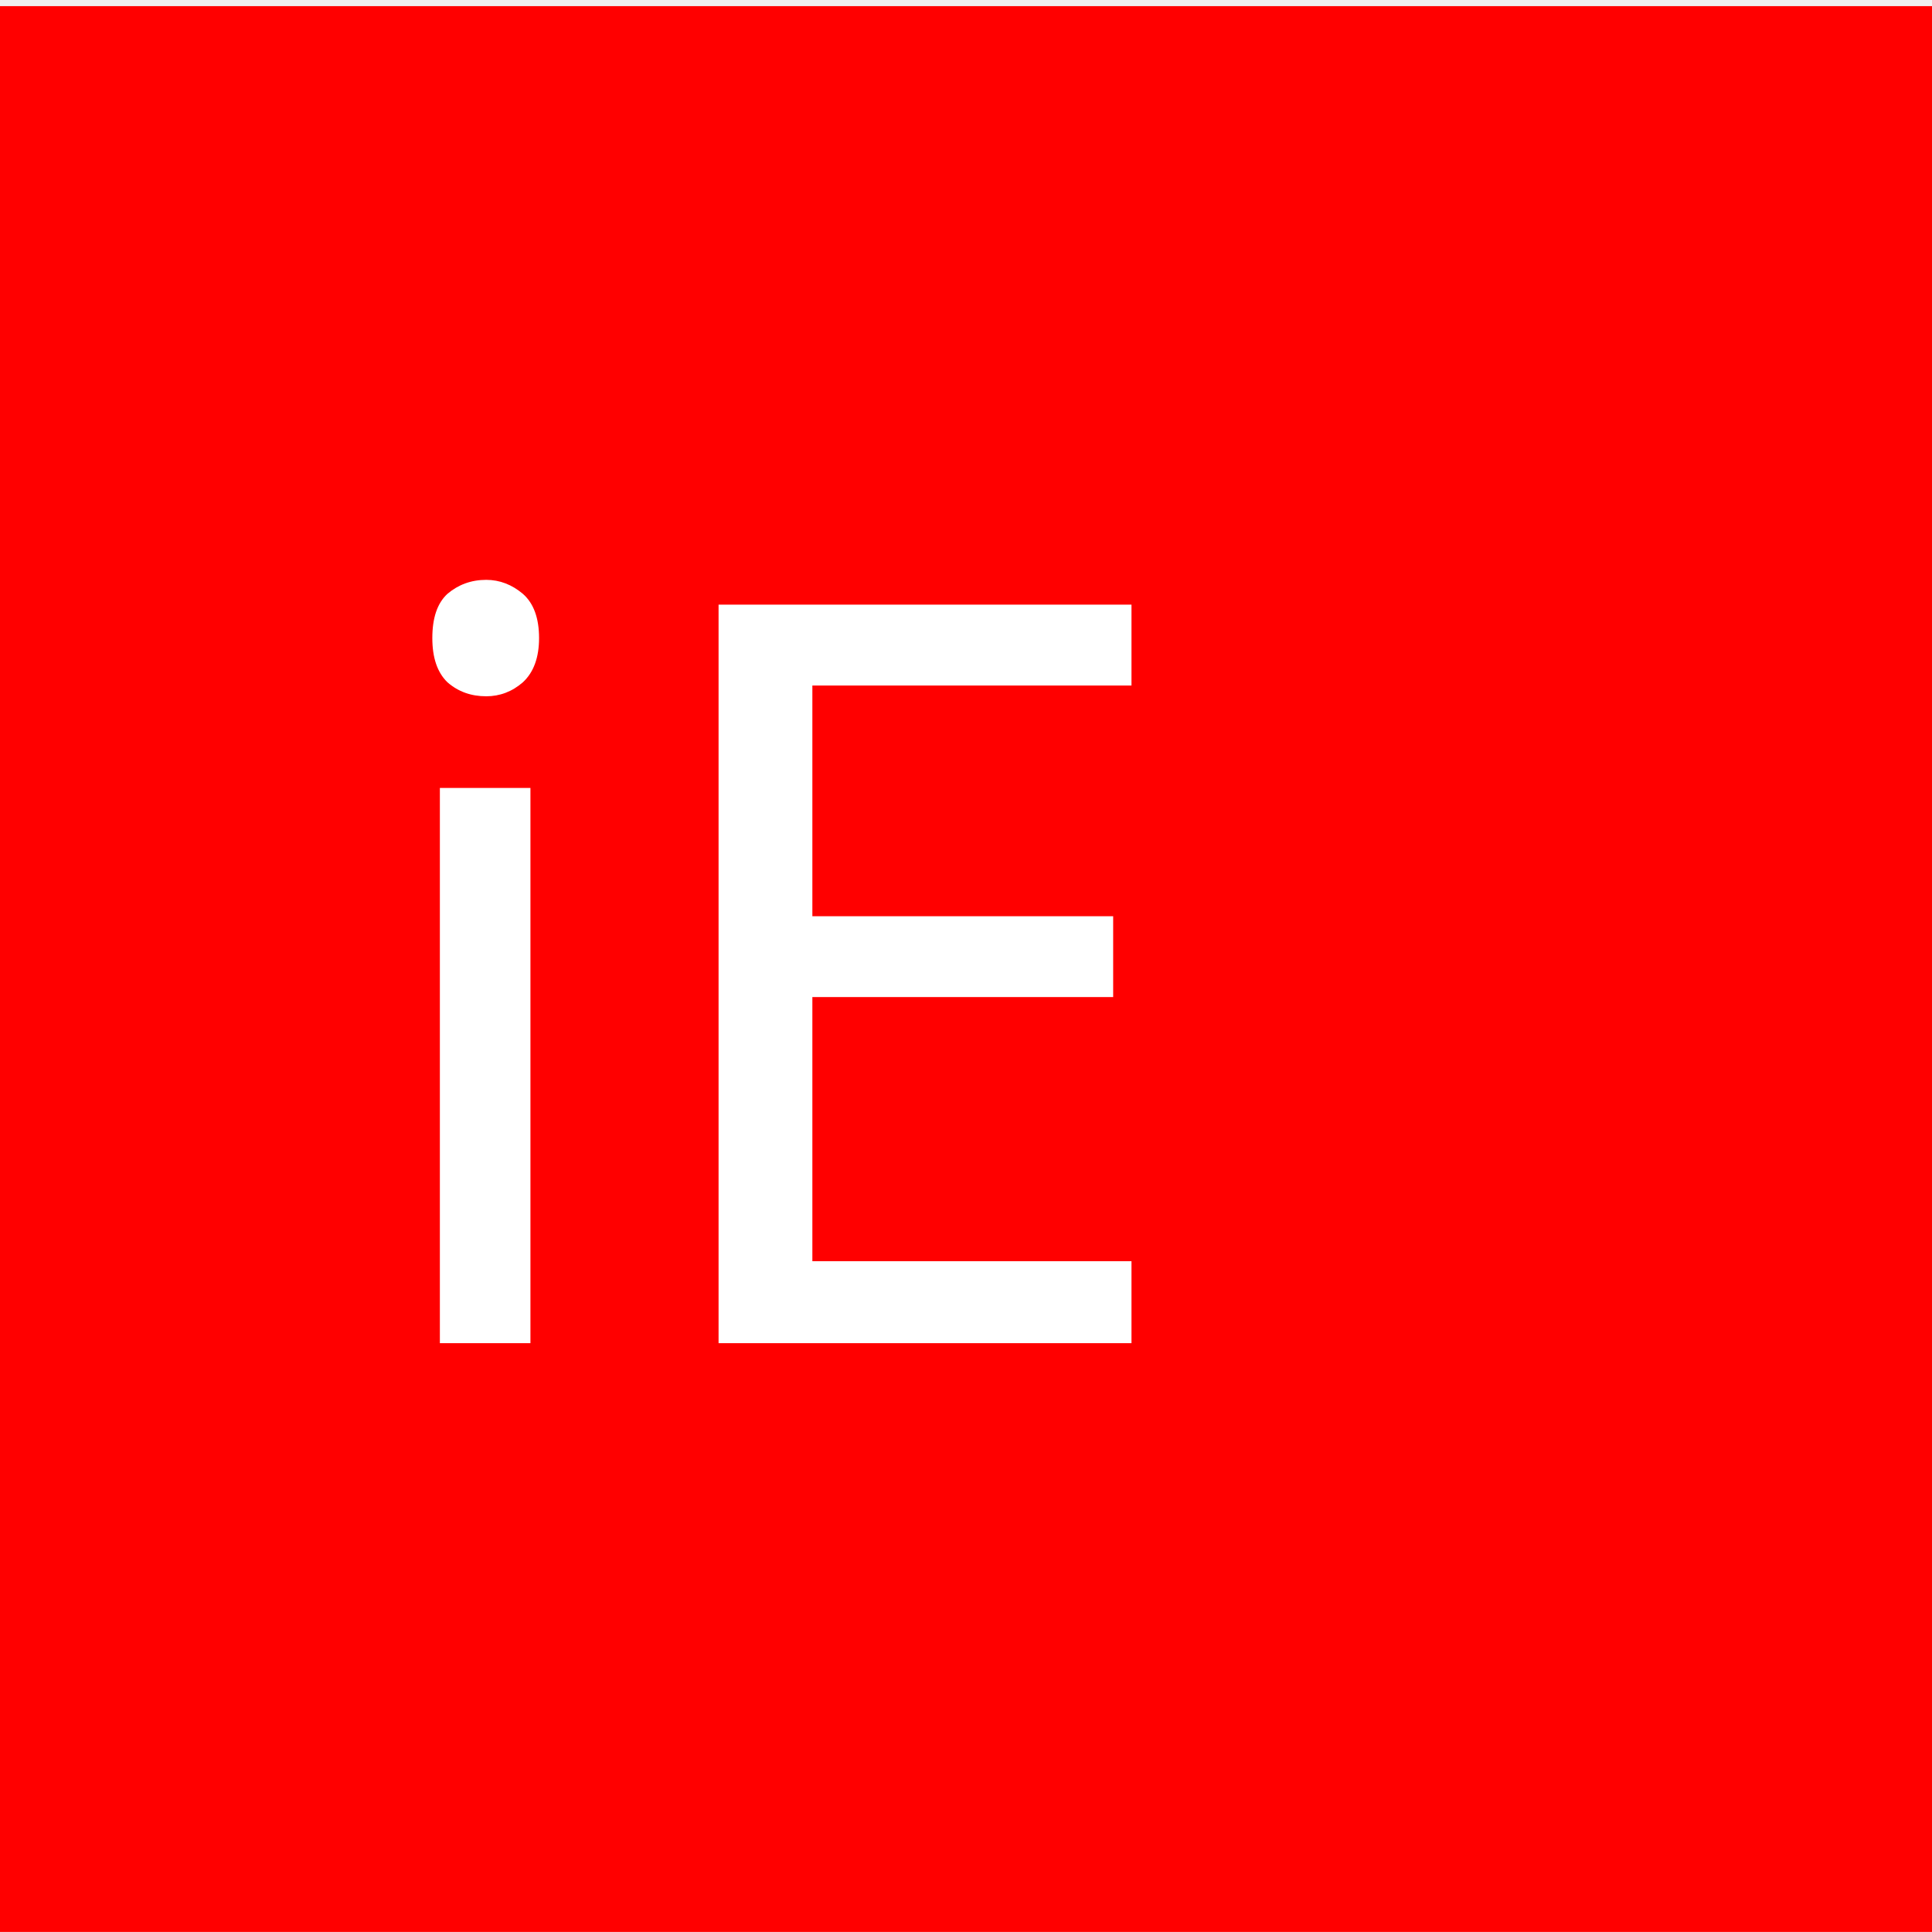
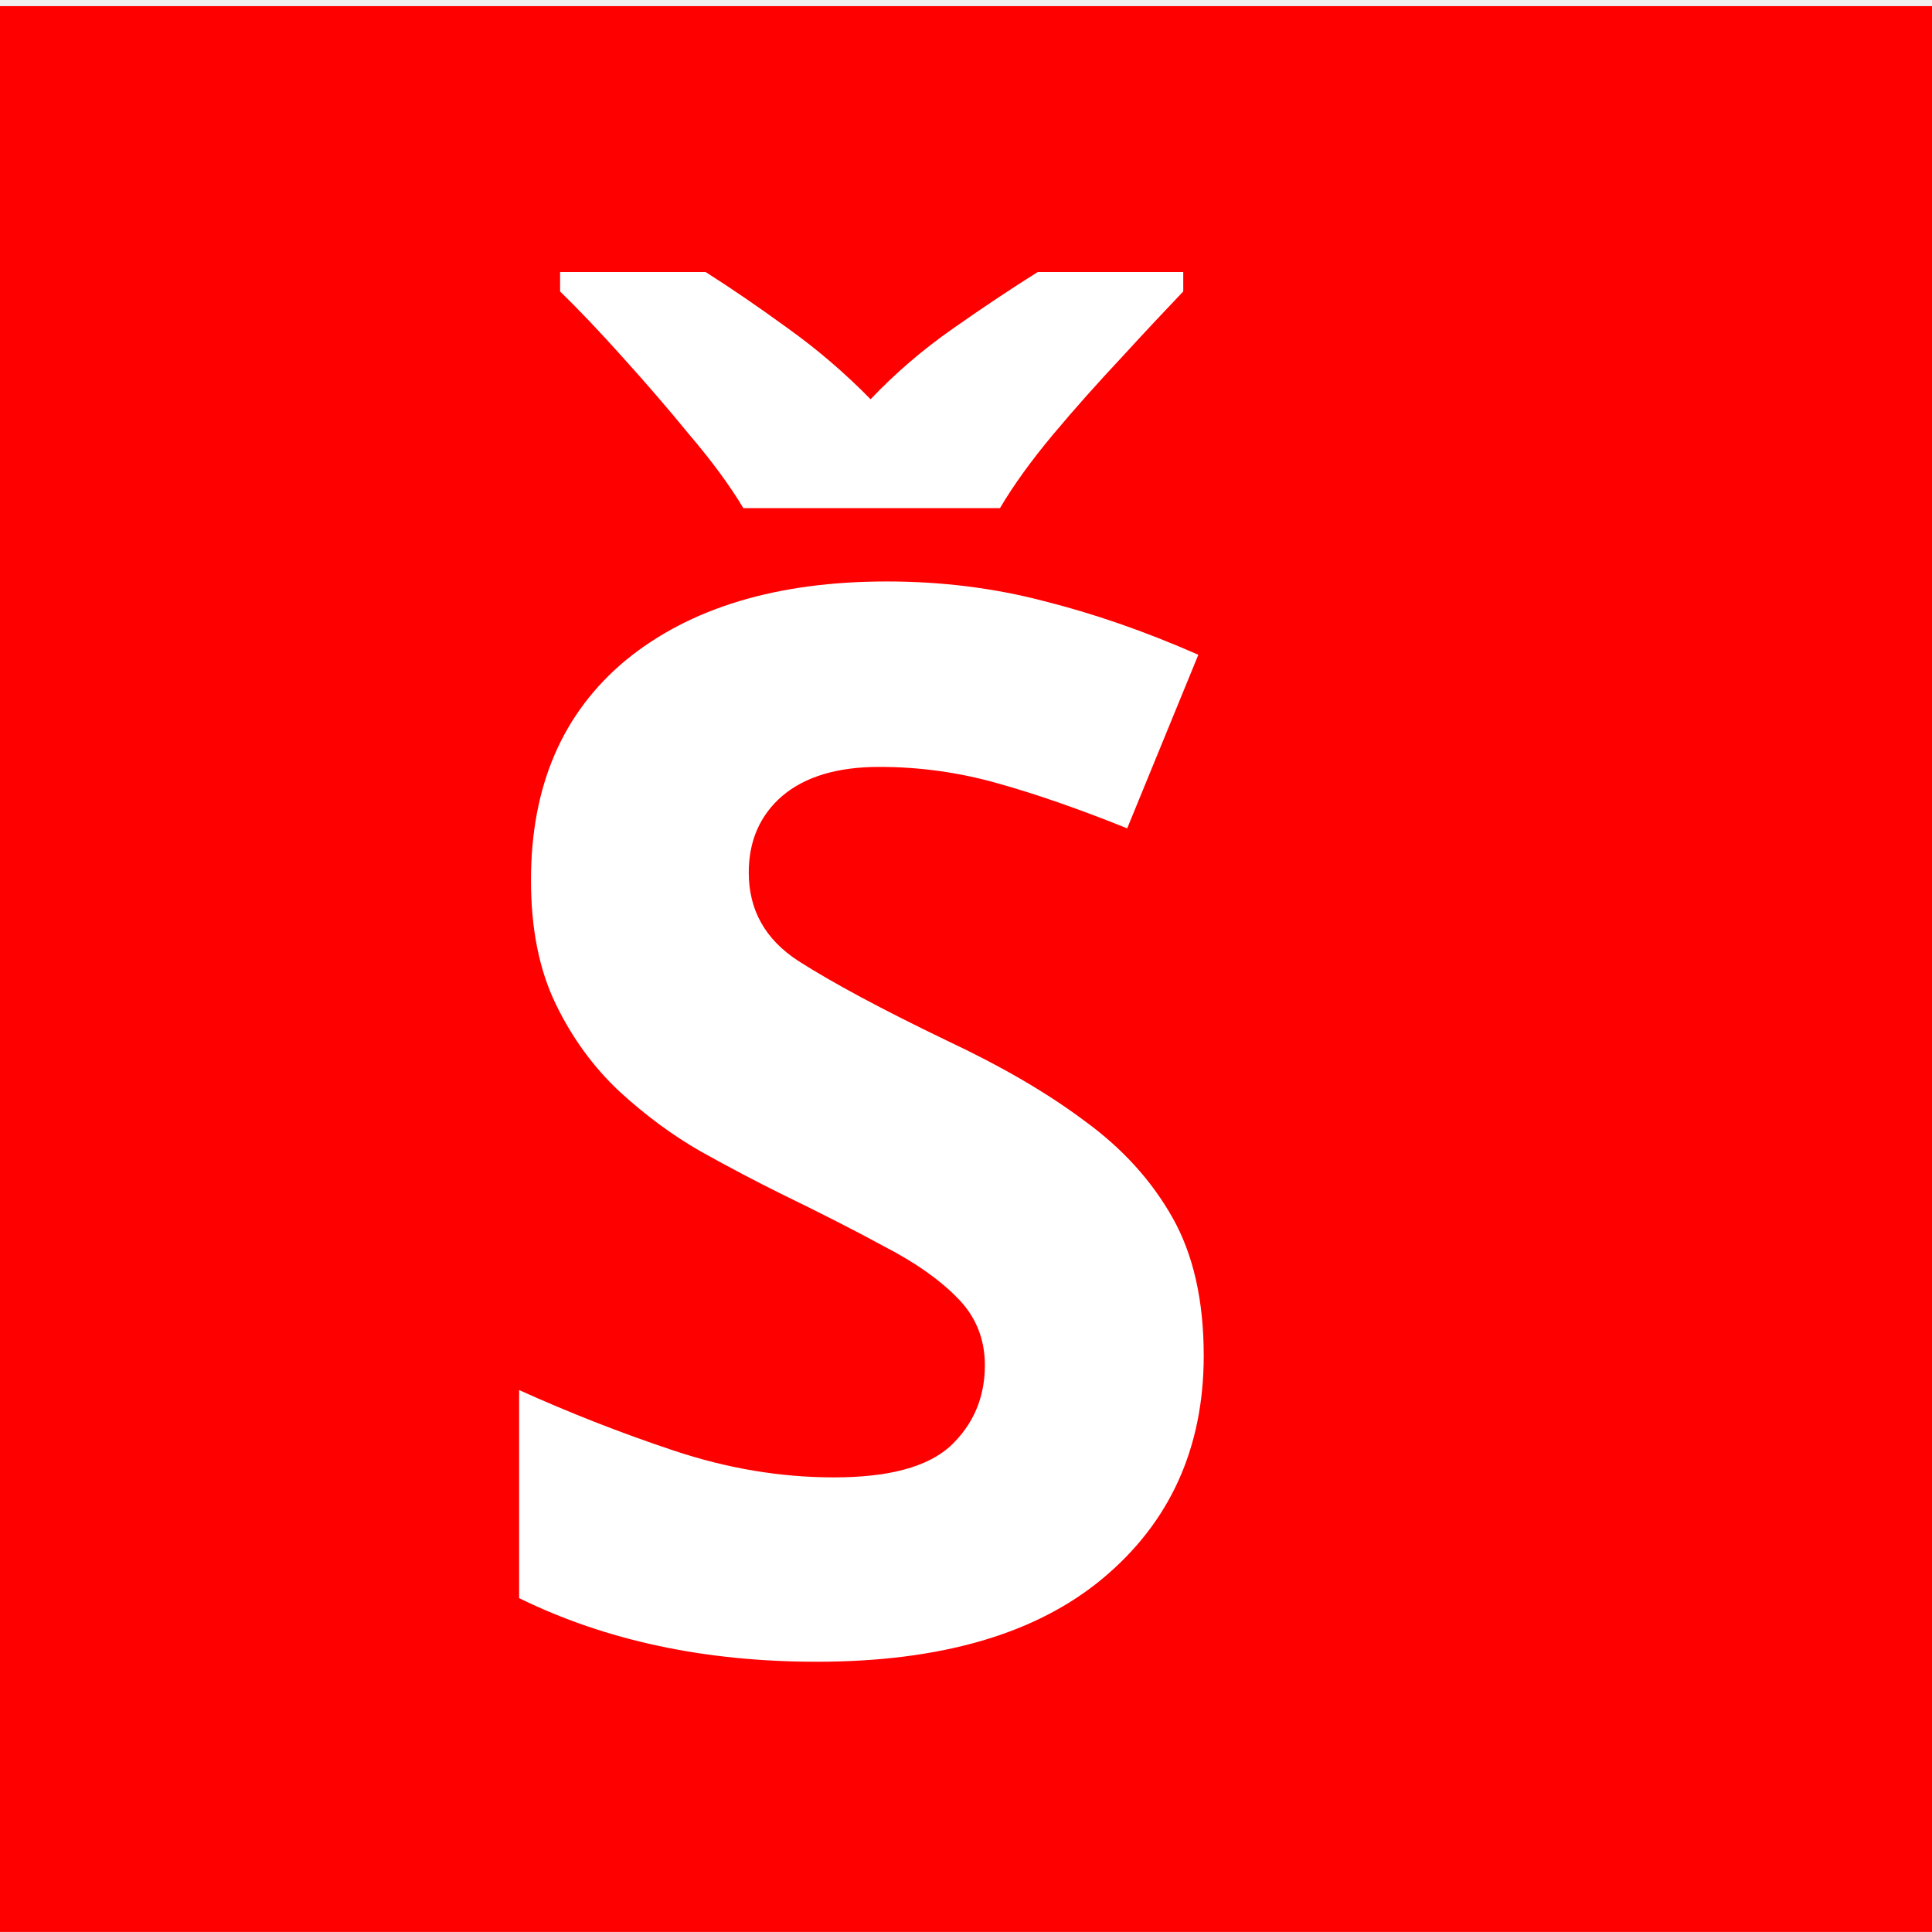
<svg xmlns="http://www.w3.org/2000/svg" xmlns:xlink="http://www.w3.org/1999/xlink" width="28" height="28" id="svg2" version="1.1">
  <defs id="defs4">
    <linearGradient id="linearGradient3843">
      <stop style="stop-color:#ffffff;stop-opacity:1;" offset="0" id="stop3845" />
      <stop style="stop-color:#ff0000;stop-opacity:1;" offset="1" id="stop3847" />
    </linearGradient>
    <linearGradient id="linearGradient3942">
      <stop style="stop-color:#ffff00;stop-opacity:1;" offset="0" id="stop3944" />
      <stop style="stop-color:#ff0000;stop-opacity:1;" offset="1" id="stop3946" />
    </linearGradient>
    <linearGradient id="linearGradient3767">
      <stop style="stop-color:#ffff00;stop-opacity:1;" offset="0" id="stop3769" />
      <stop style="stop-color:#0000ff;stop-opacity:0;" offset="1" id="stop3771" />
    </linearGradient>
    <linearGradient id="linearGradient3757">
      <stop style="stop-color:#0000ff;stop-opacity:1;" offset="0" id="stop3759" />
      <stop style="stop-color:#00ff00;stop-opacity:1;" offset="1" id="stop3761" />
    </linearGradient>
    <linearGradient xlink:href="#linearGradient3942" id="linearGradient3948" x1="14" y1="6" x2="14" y2="22" gradientUnits="userSpaceOnUse" />
  </defs>
  <g id="layer1" transform="translate(0,-1024.362)" style="display:inline">
    <rect style="fill:#ff0000;fill-opacity:1;fill-rule:evenodd;stroke:none" id="rect2987" width="28.121" height="27.91" x="-0.016" y="1024.451" rx="0" ry="0" />
    <text xml:space="preserve" style="font-style:normal;font-weight:normal;line-height:0%;font-family:sans-serif;letter-spacing:0px;word-spacing:0px;fill:#000000;fill-opacity:1;stroke:none;stroke-width:1px;stroke-linecap:butt;stroke-linejoin:miter;stroke-opacity:1" x="4" y="1030.362" id="text3386">
      <tspan id="tspan3388" x="4" y="1030.362" style="font-size:10px;line-height:1.25"> </tspan>
    </text>
    <text xml:space="preserve" style="font-style:normal;font-weight:normal;line-height:0%;font-family:sans-serif;letter-spacing:0px;word-spacing:0px;fill:#000000;fill-opacity:1;stroke:none;stroke-width:1px;stroke-linecap:butt;stroke-linejoin:miter;stroke-opacity:1" x="4" y="1029.362" id="text3390">
      <tspan id="tspan3392" x="4" y="1029.362" style="font-size:10px;line-height:1.25"> </tspan>
    </text>
-     <text xml:space="preserve" style="font-style:normal;font-weight:normal;line-height:0%;font-family:sans-serif;letter-spacing:0px;word-spacing:0px;fill:#ffffff;fill-opacity:1;stroke:none;stroke-width:1px;stroke-linecap:butt;stroke-linejoin:miter;stroke-opacity:1" x="1.192" y="1043.827" id="text3394">
-       <tspan x="1.192" y="1043.827" style="font-style:normal;font-variant:normal;font-weight:normal;font-stretch:normal;font-size:15px;line-height:1.25;font-family:sans-serif;-inkscape-font-specification:sans-serif;text-align:start;text-anchor:start;fill:#ffffff;fill-opacity:1" id="tspan4167"> iE</tspan>
+     <text xml:space="preserve" style="font-size:21.333px;fill:#ffffff" x="6.541" y="1048.227" id="text1">
+       <tspan id="tspan1" x="6.541" y="1048.227" style="font-style:normal;font-variant:normal;font-weight:bold;font-stretch:normal;font-size:21.333px;font-family:sans-serif;-inkscape-font-specification:'sans-serif Bold'">Š</tspan>
    </text>
  </g>
</svg>
